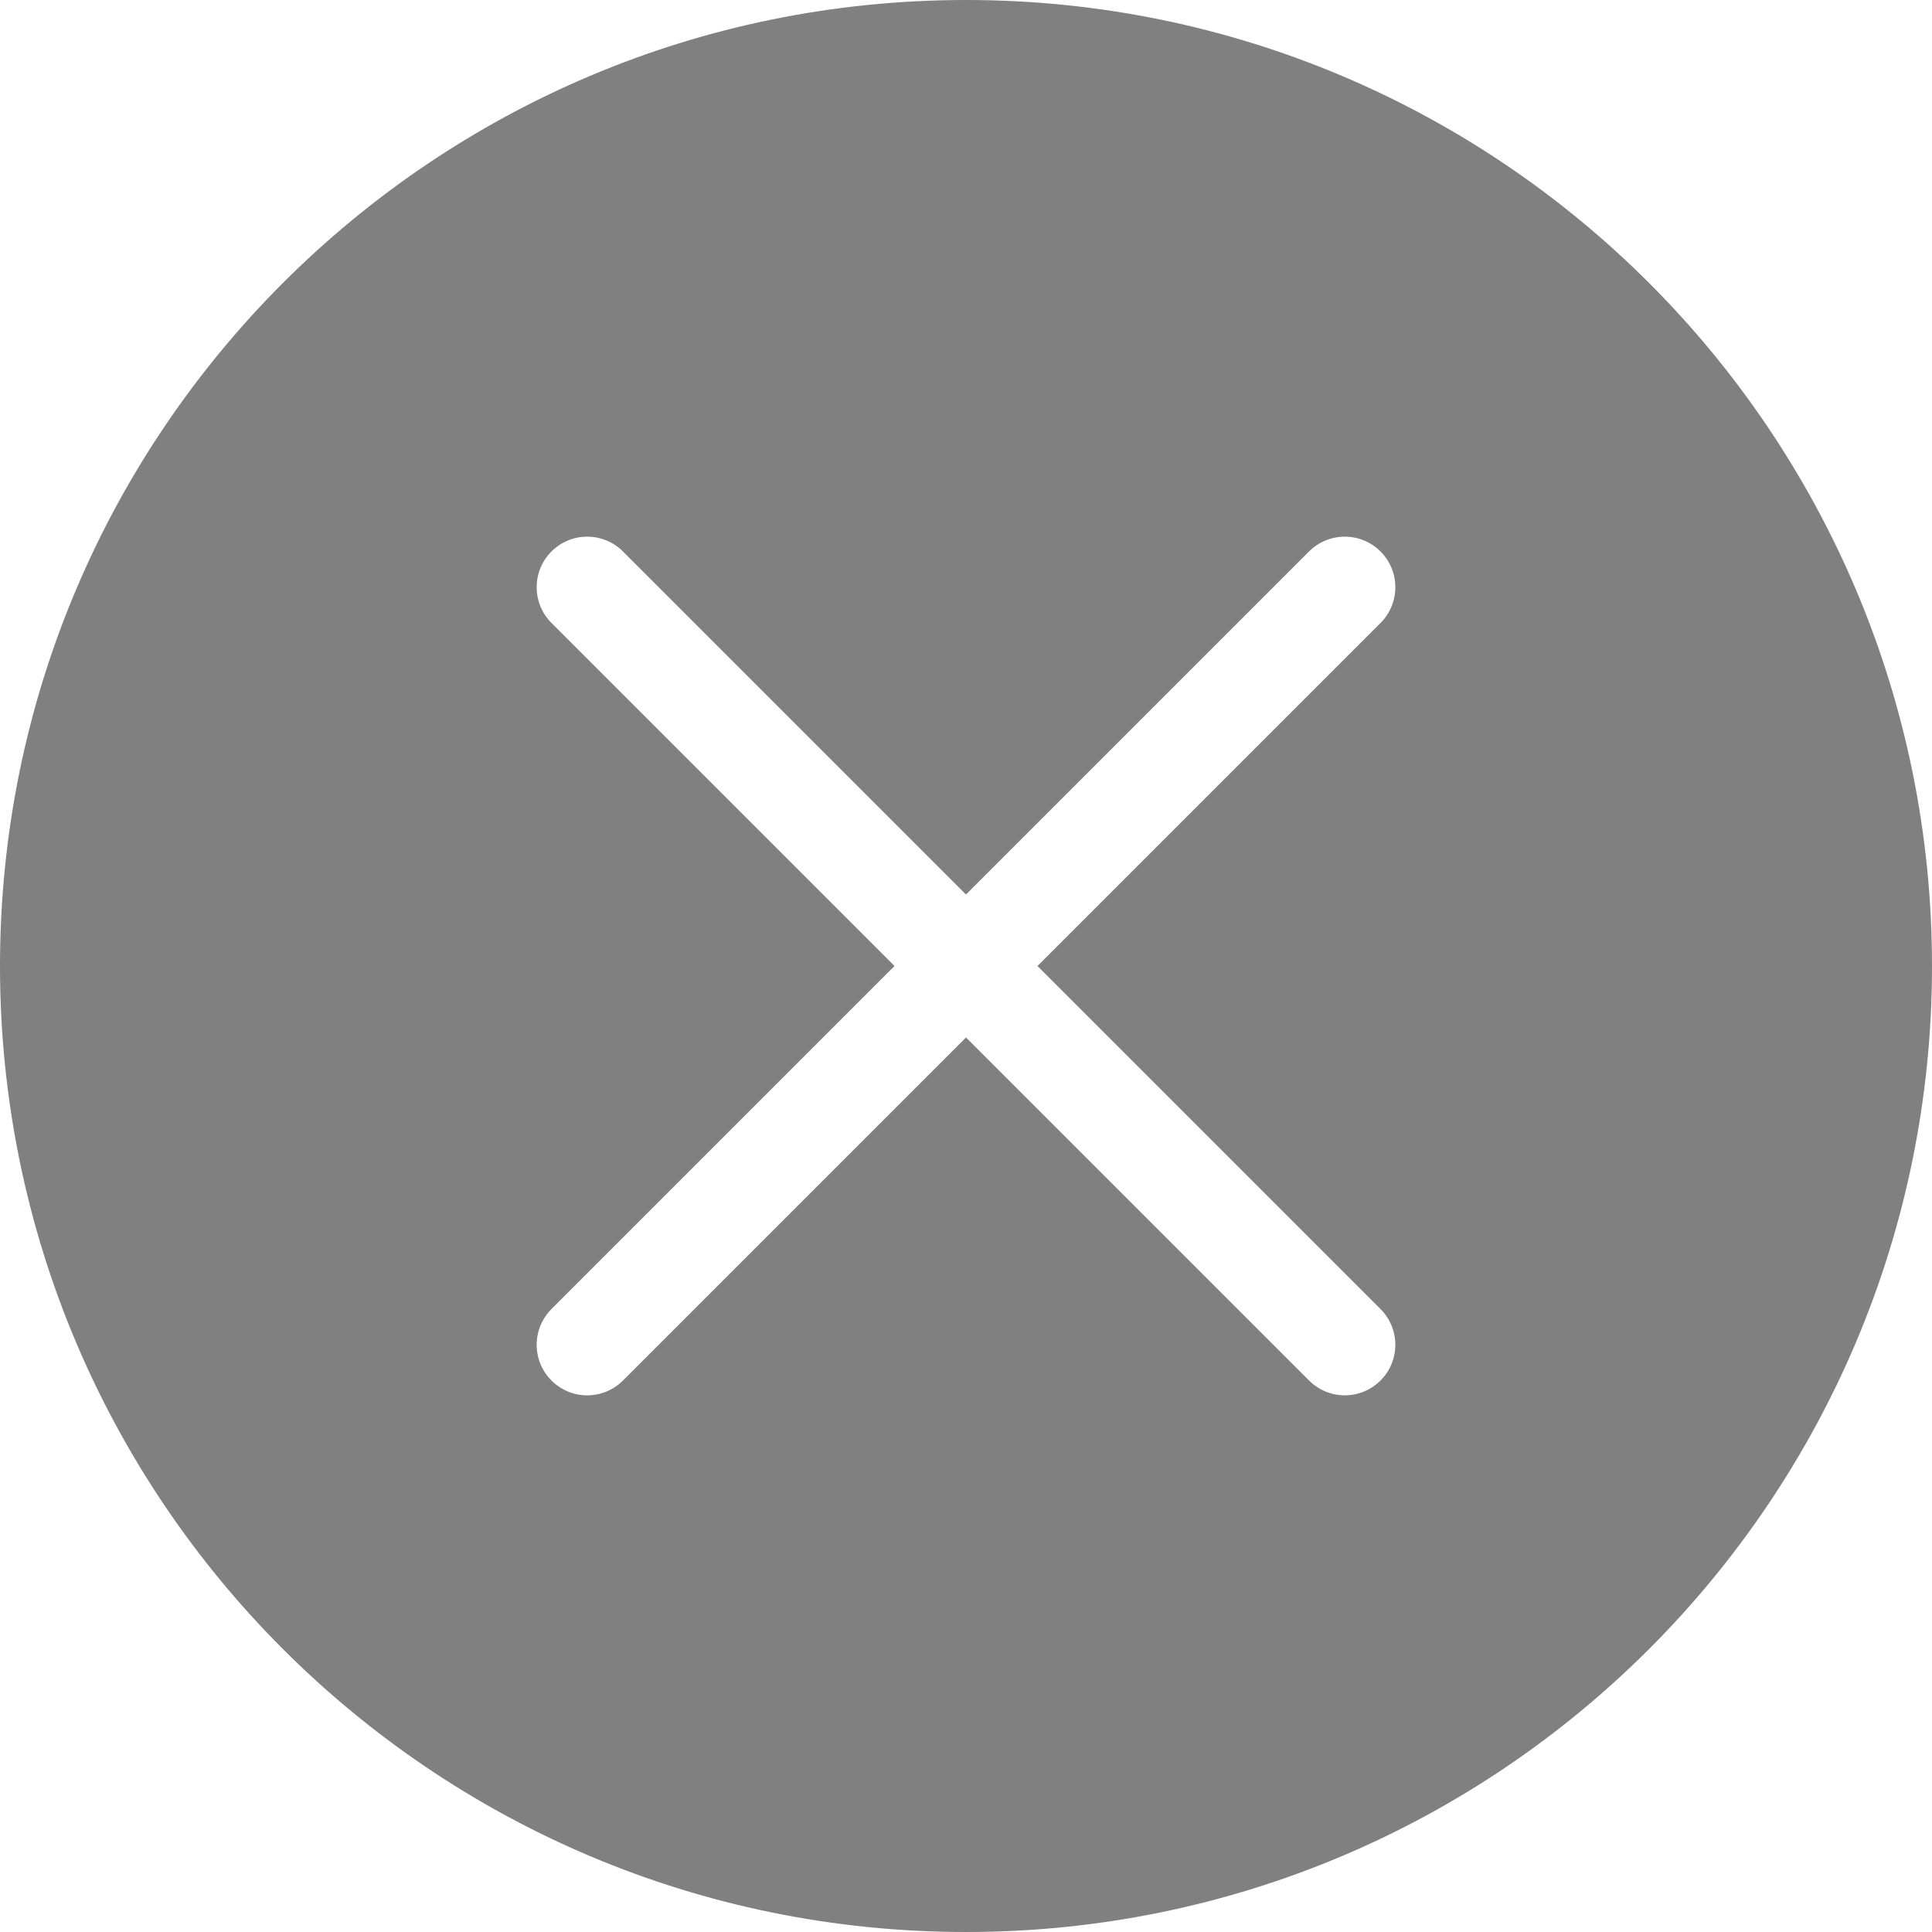
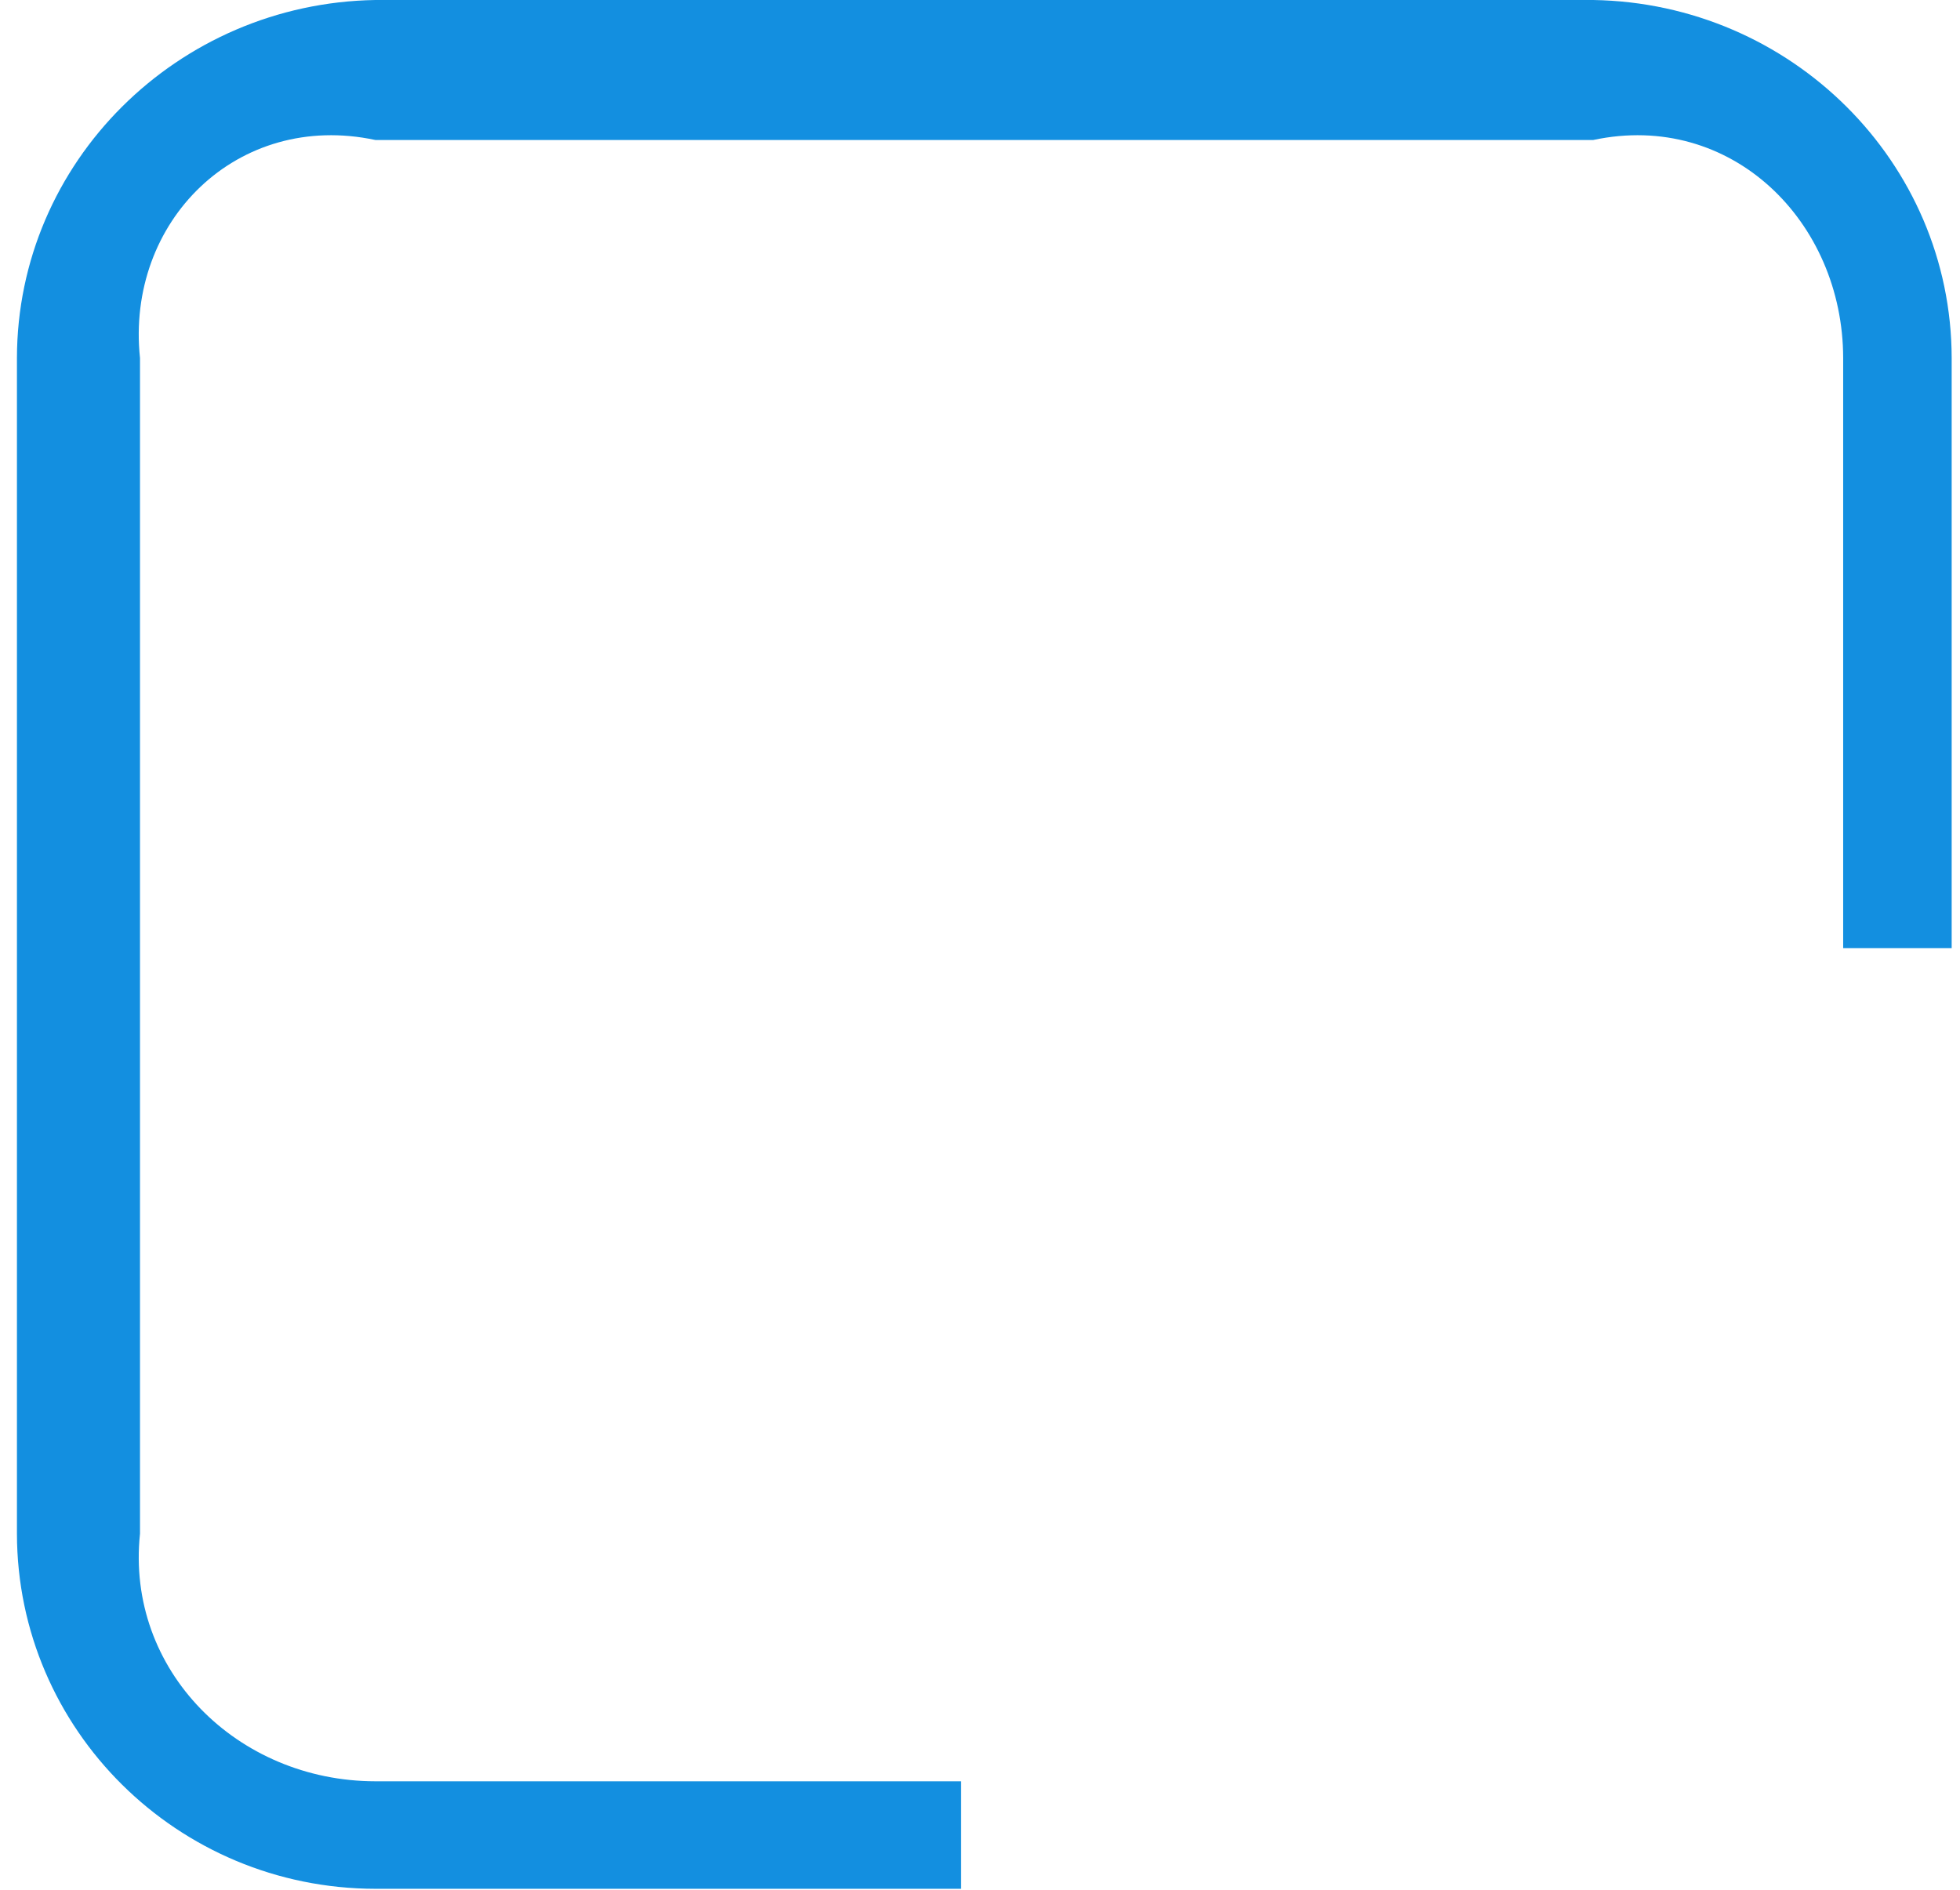
- <svg xmlns="http://www.w3.org/2000/svg" version="1.1" width="36px" height="36px">
-   <g transform="matrix(1 0 0 1 -2064 -1400 )">
-     <path d="M 36 18  C 36 8.059  27.941 0  18 0  C 8.059 0  0 8.059  0 18  C 0 27.941  8.059 36  18 36  C 27.941 36  36 27.941  36 18  Z M 10.942 26  C 10.422 26  10 25.578  10 25.058  C 10 24.809  10.099 24.569  10.276 24.392  L 16.668 18  L 10.276 11.608  C 10.099 11.431  10 11.191  10 10.942  C 10 10.422  10.422 10  10.942 10  C 11.191 10  11.431 10.099  11.608 10.276  L 18 16.668  L 24.392 10.276  C 24.569 10.099  24.809 10  25.058 10  C 25.578 10  26 10.422  26 10.942  C 26 11.191  25.901 11.431  25.724 11.608  L 19.332 18  L 25.724 24.392  C 25.901 24.569  26 24.809  26 25.058  C 26 25.578  25.578 26  25.058 26  C 24.809 26  24.569 25.901  24.392 25.724  L 18 19.332  L 11.608 25.724  C 11.431 25.901  11.191 26  10.942 26  Z " fill-rule="nonzero" fill="#000000" stroke="none" fill-opacity="0.498" transform="matrix(1 0 0 1 2064 1400 )" />
+ <svg xmlns="http://www.w3.org/2000/svg" version="1.1" width="28px" height="27px">
+   <g transform="matrix(1 0 0 1 -2470 -515 )">
+     <path d="M 13.73 25.45  L 13.73 26.986  L 5.362 26.986  C 2.536 26.982  0.246 24.713  0.242 21.912  L 0.242 5.116  C 0.246 2.315  2.536 0.046  5.362 0  L 22.761 0  C 25.587 0.046  27.877 2.315  27.881 5.116  L 27.881 13.546  L 26.331 13.546  L 26.331 5.116  C 26.329 3.163  24.732 1.58  22.761 2  L 5.362 2  C 3.391 1.58  1.794 3.163  2 5.116  L 2 21.912  C 1.794 23.865  3.391 25.448  5.362 25.45  L 13.73 25.45  Z " fill-rule="nonzero" fill="#138fe0" stroke="none" transform="matrix(1 0 0 1 2470 515 )" />
  </g>
</svg>
